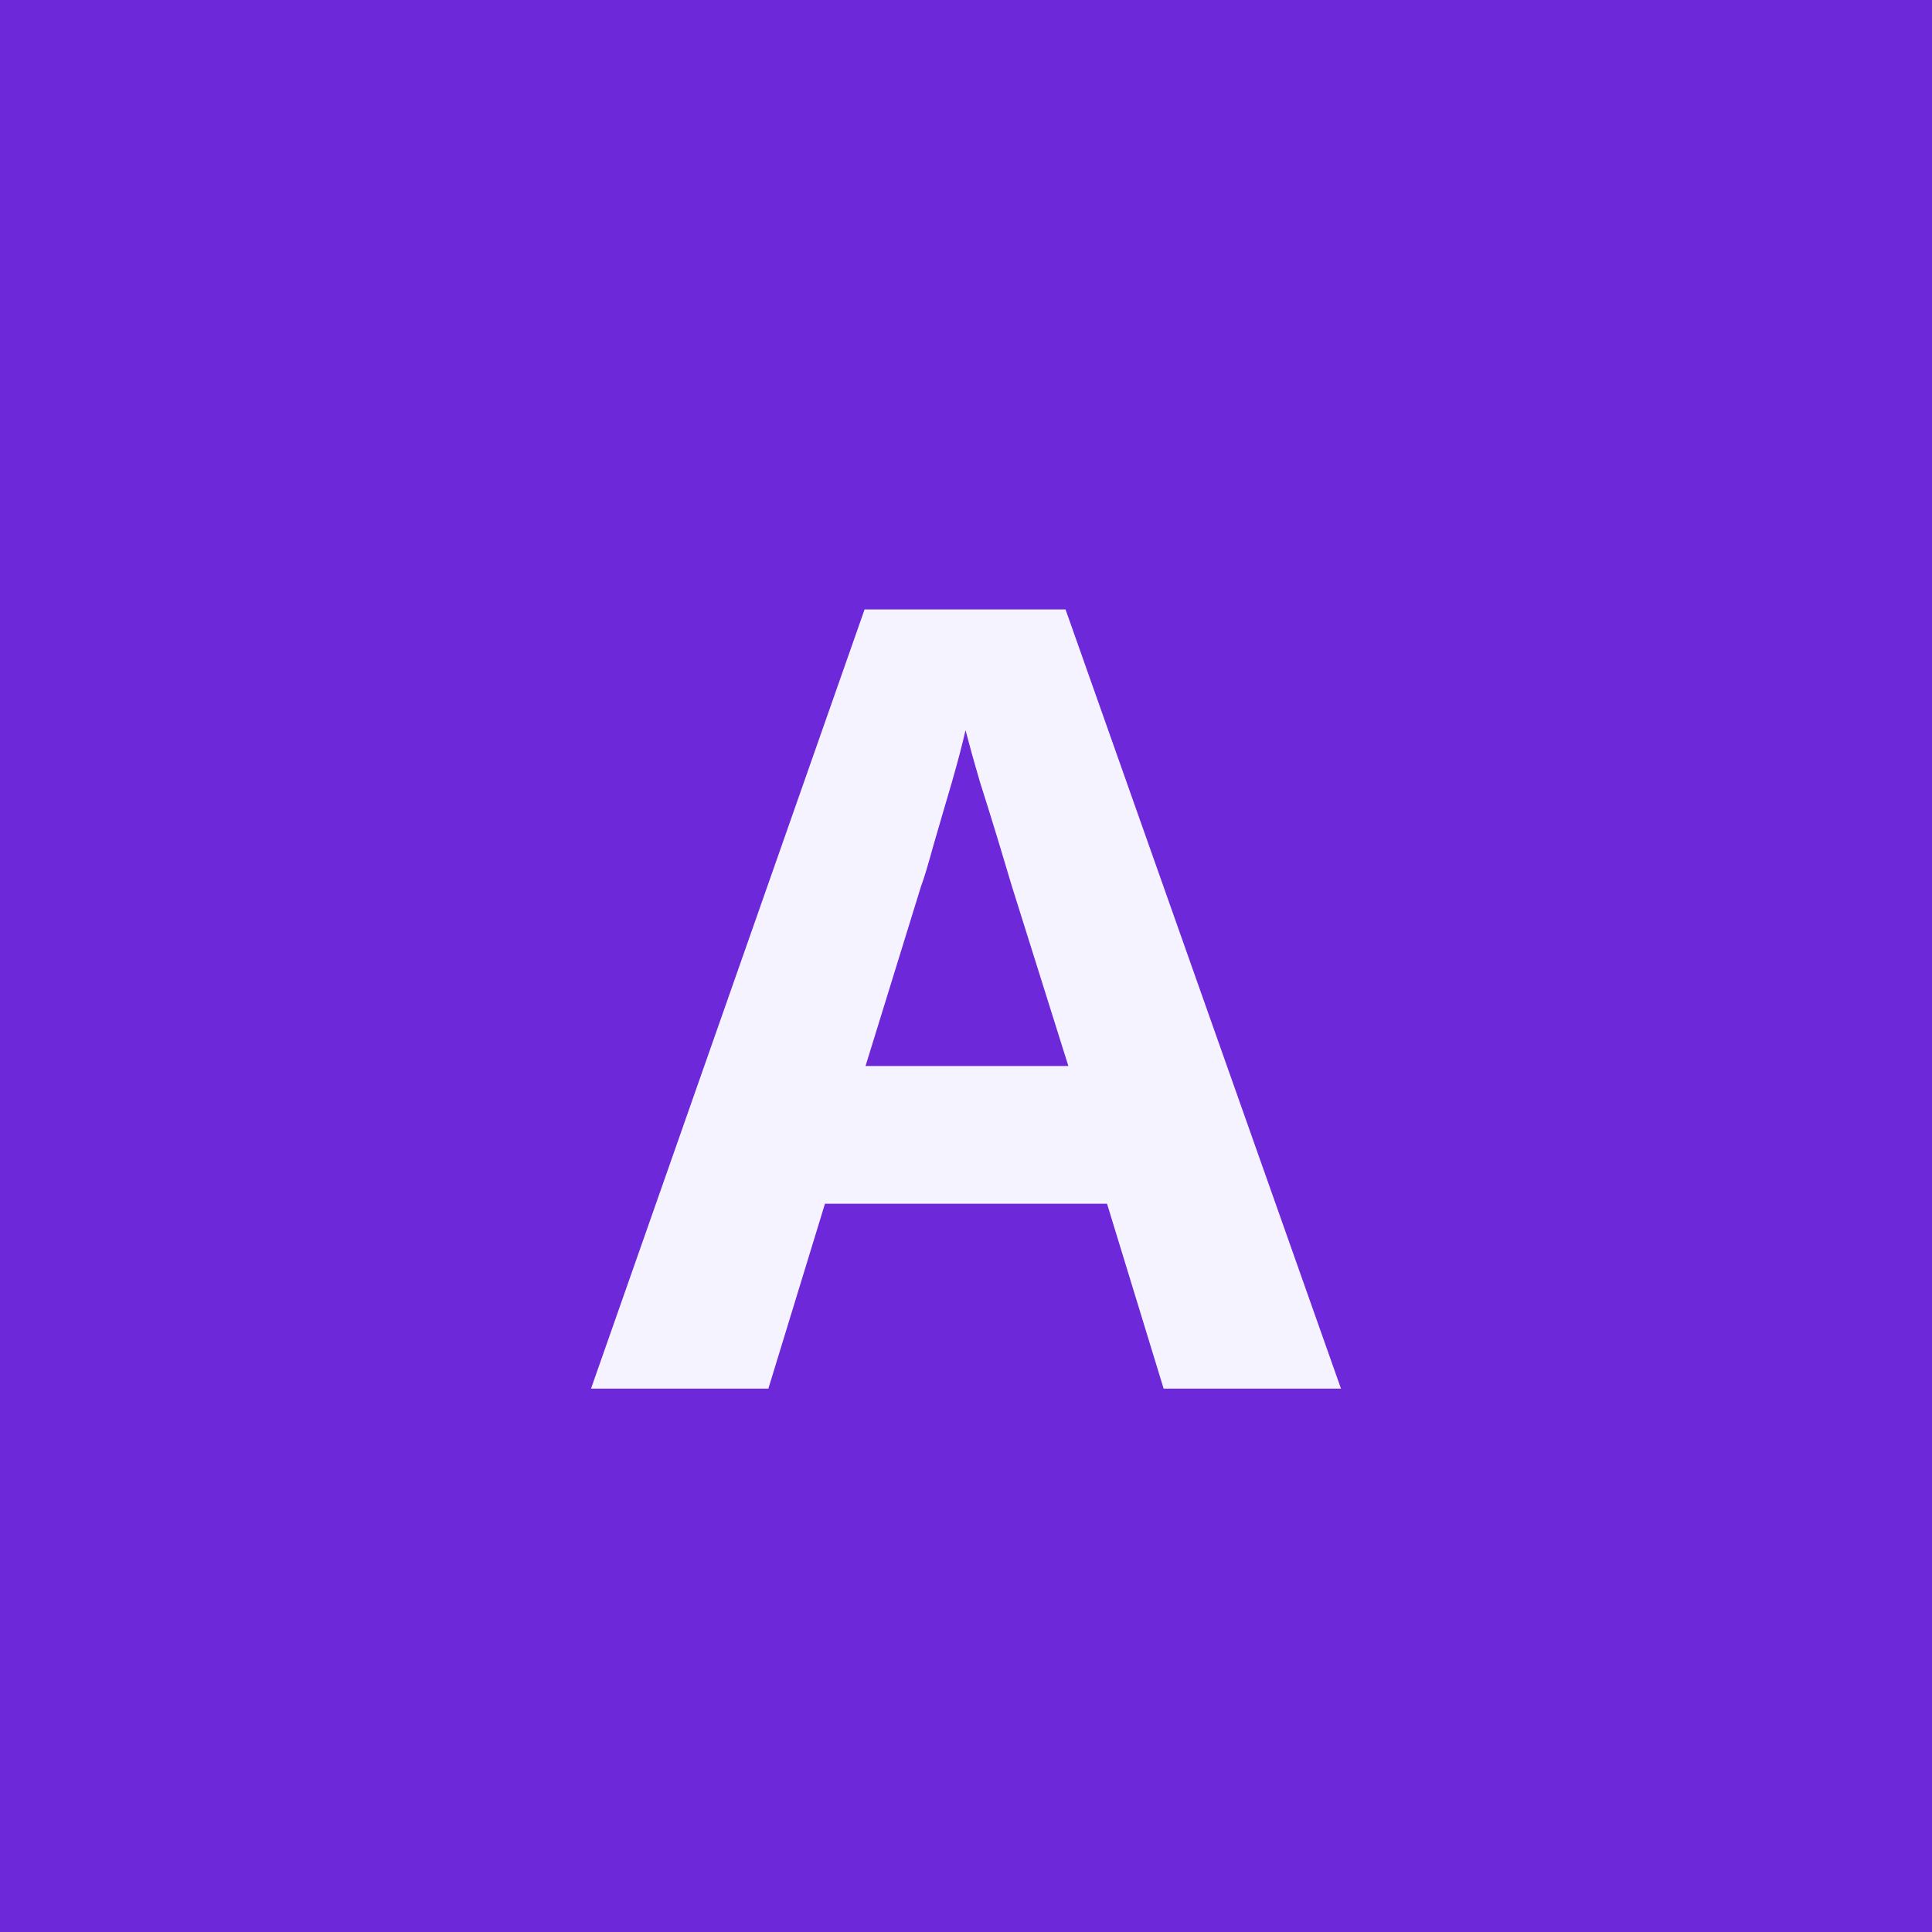
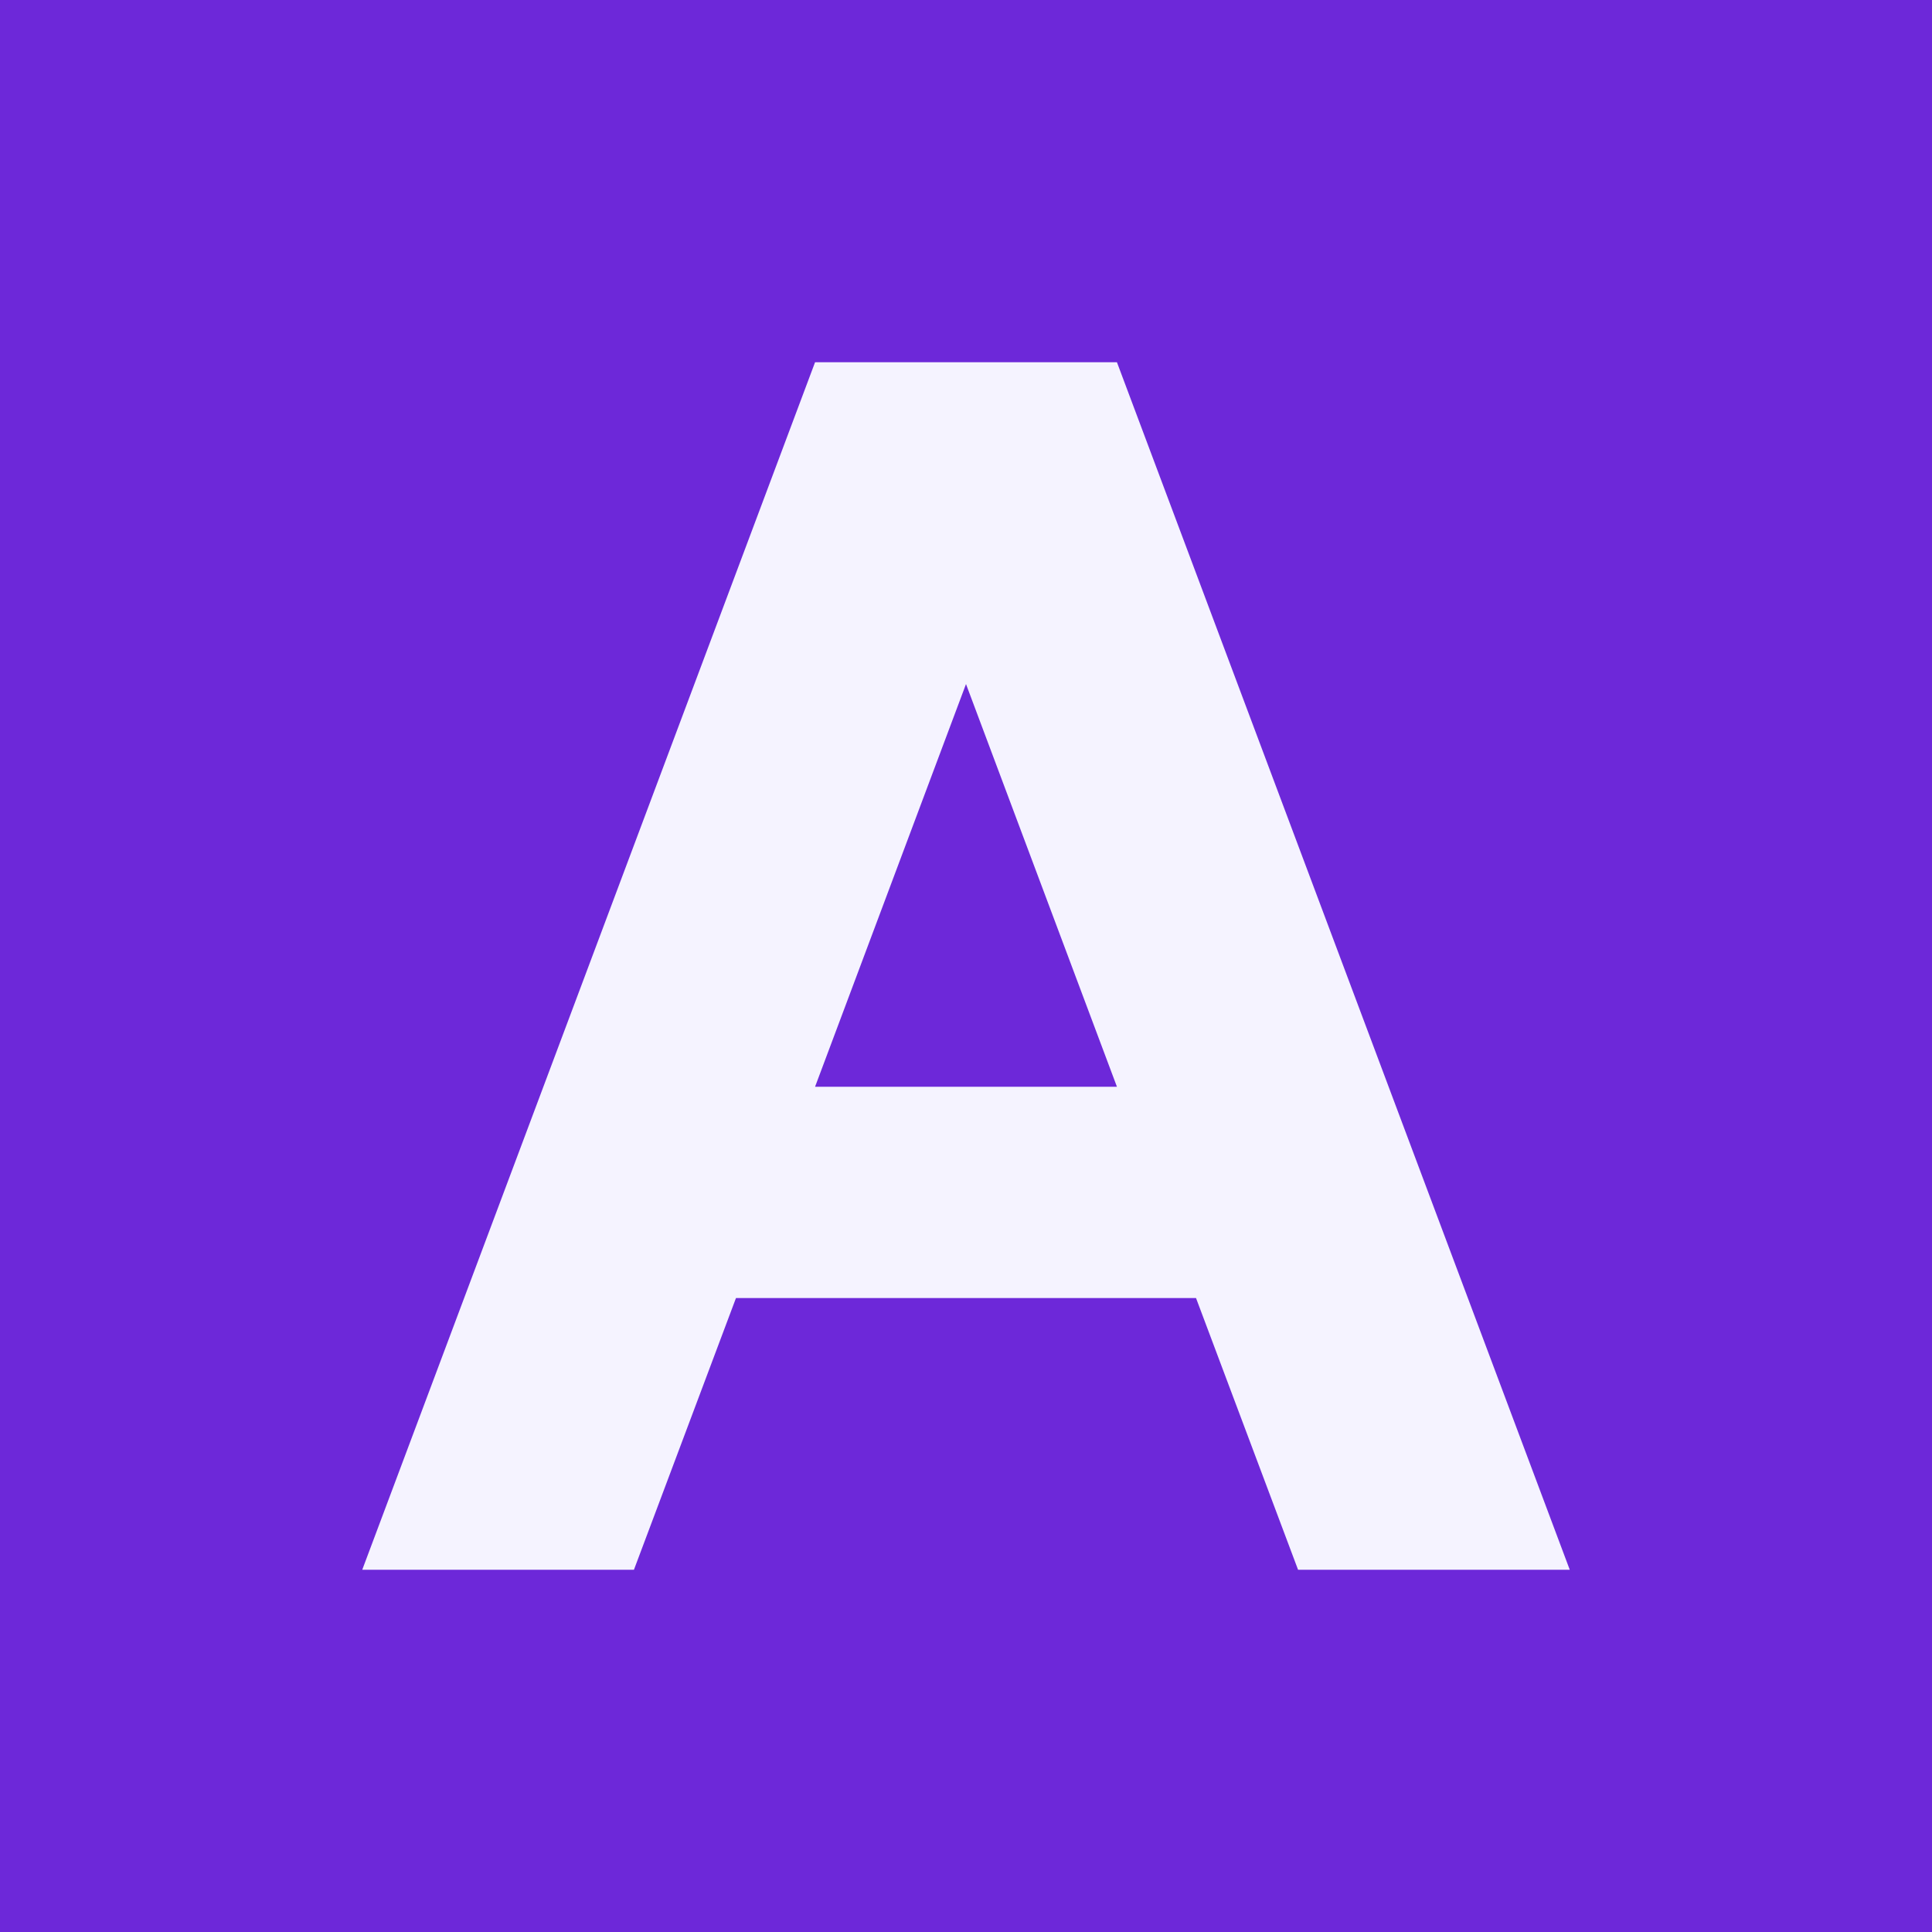
<svg xmlns="http://www.w3.org/2000/svg" viewBox="0 0 32 32">
  <rect width="32" height="32" fill="#6d28d9" />
-   <text x="16" y="23" text-anchor="middle" font-family="IBM Plex Sans, sans-serif" font-size="18" font-weight="700" fill="#f5f3ff">
-     A
-   </text>
+   <path fill="#f5f3ff" fill-rule="evenodd" d="M13.5 6h5L26 26h-4.5l-1.69-4.5h-7.62L10.5 26H6zM16 11.33 18.5 18h-5z" />
</svg>
